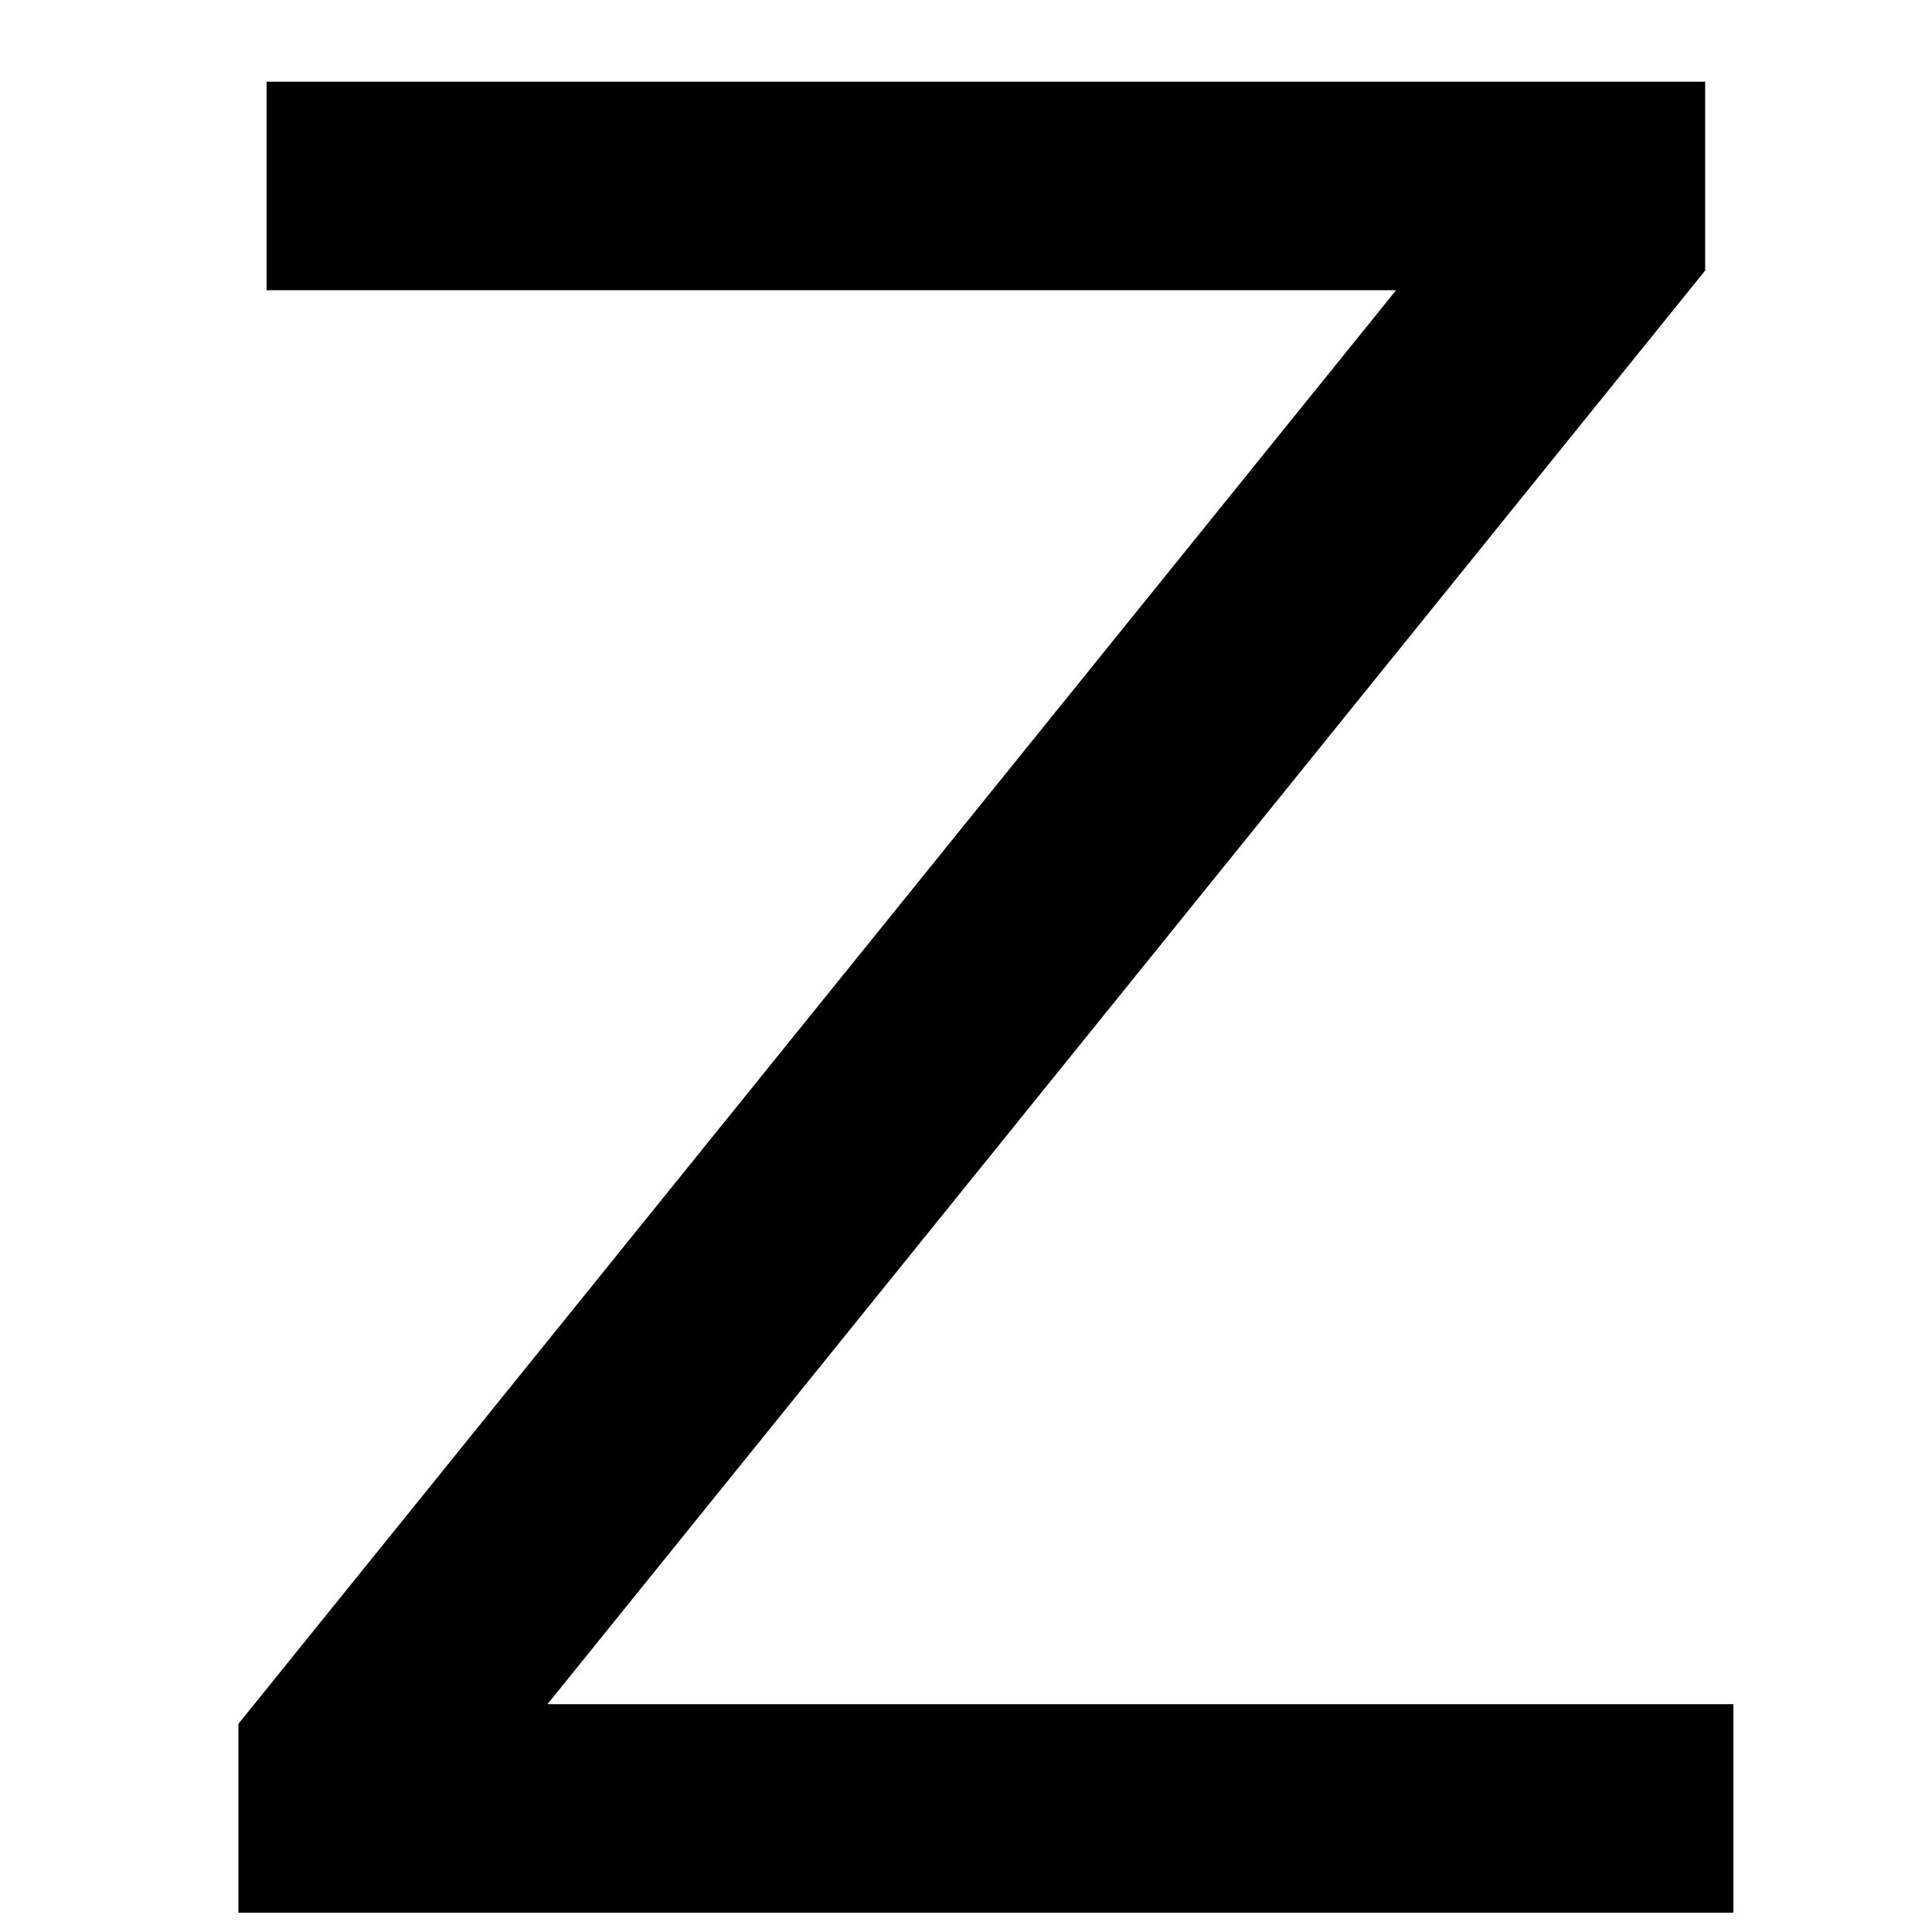
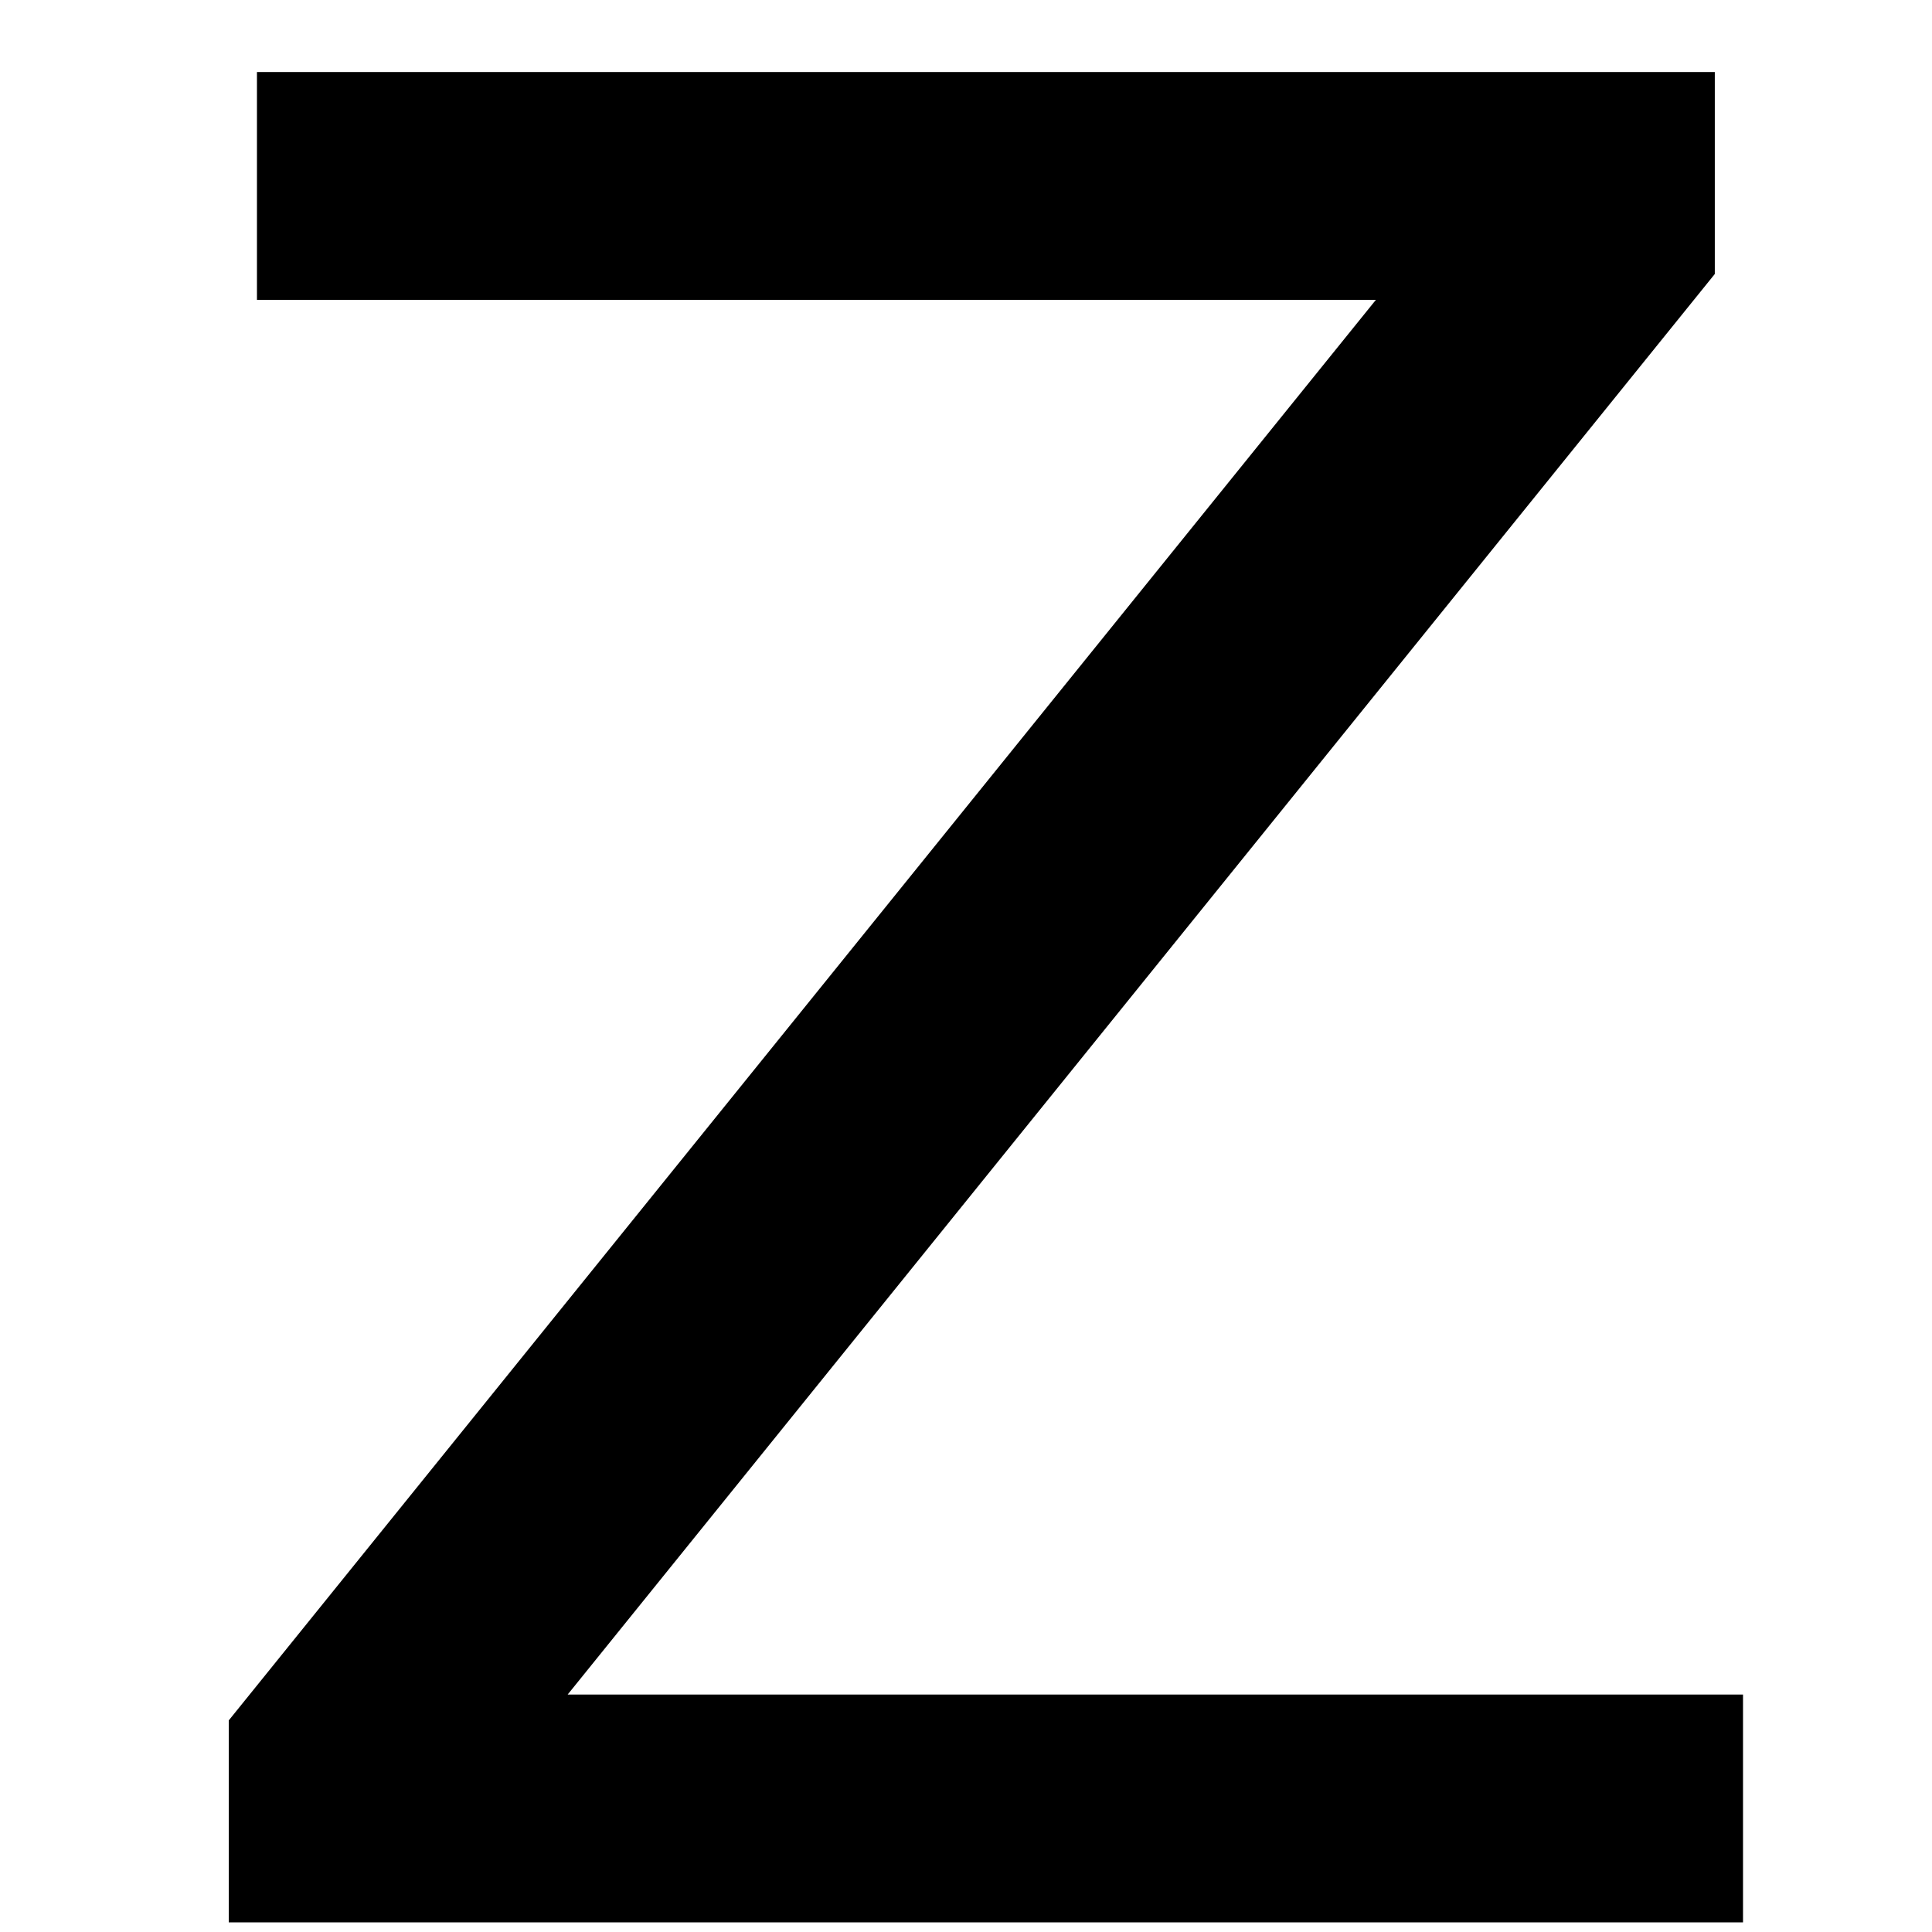
<svg xmlns="http://www.w3.org/2000/svg" height="100" width="100" viewBox="0 0 100 100" y="0px" x="0px" id="Ebene_1" version="1.1">
  <defs id="defs7" />
-   <g id="text2" style="font-size:130px" aria-label="Z">
-     <path id="path11" style="font-size:130px" d="M 13.8,4.229 H 88.258 V 14.005 L 28.336,88.209 H 89.718 V 99 H 12.34 V 89.225 L 72.262,15.021 H 13.8 Z" />
+   <g id="text2" style="font-size:130px;stroke:#000000;stroke-opacity:1" aria-label="Z">
+     <path id="path11" style="font-size:130px;stroke:#000000;stroke-opacity:1" d="M 13.8,4.229 H 88.258 V 14.005 L 28.336,88.209 H 89.718 V 99 H 12.34 V 89.225 L 72.262,15.021 H 13.8 Z" />
  </g>
</svg>
